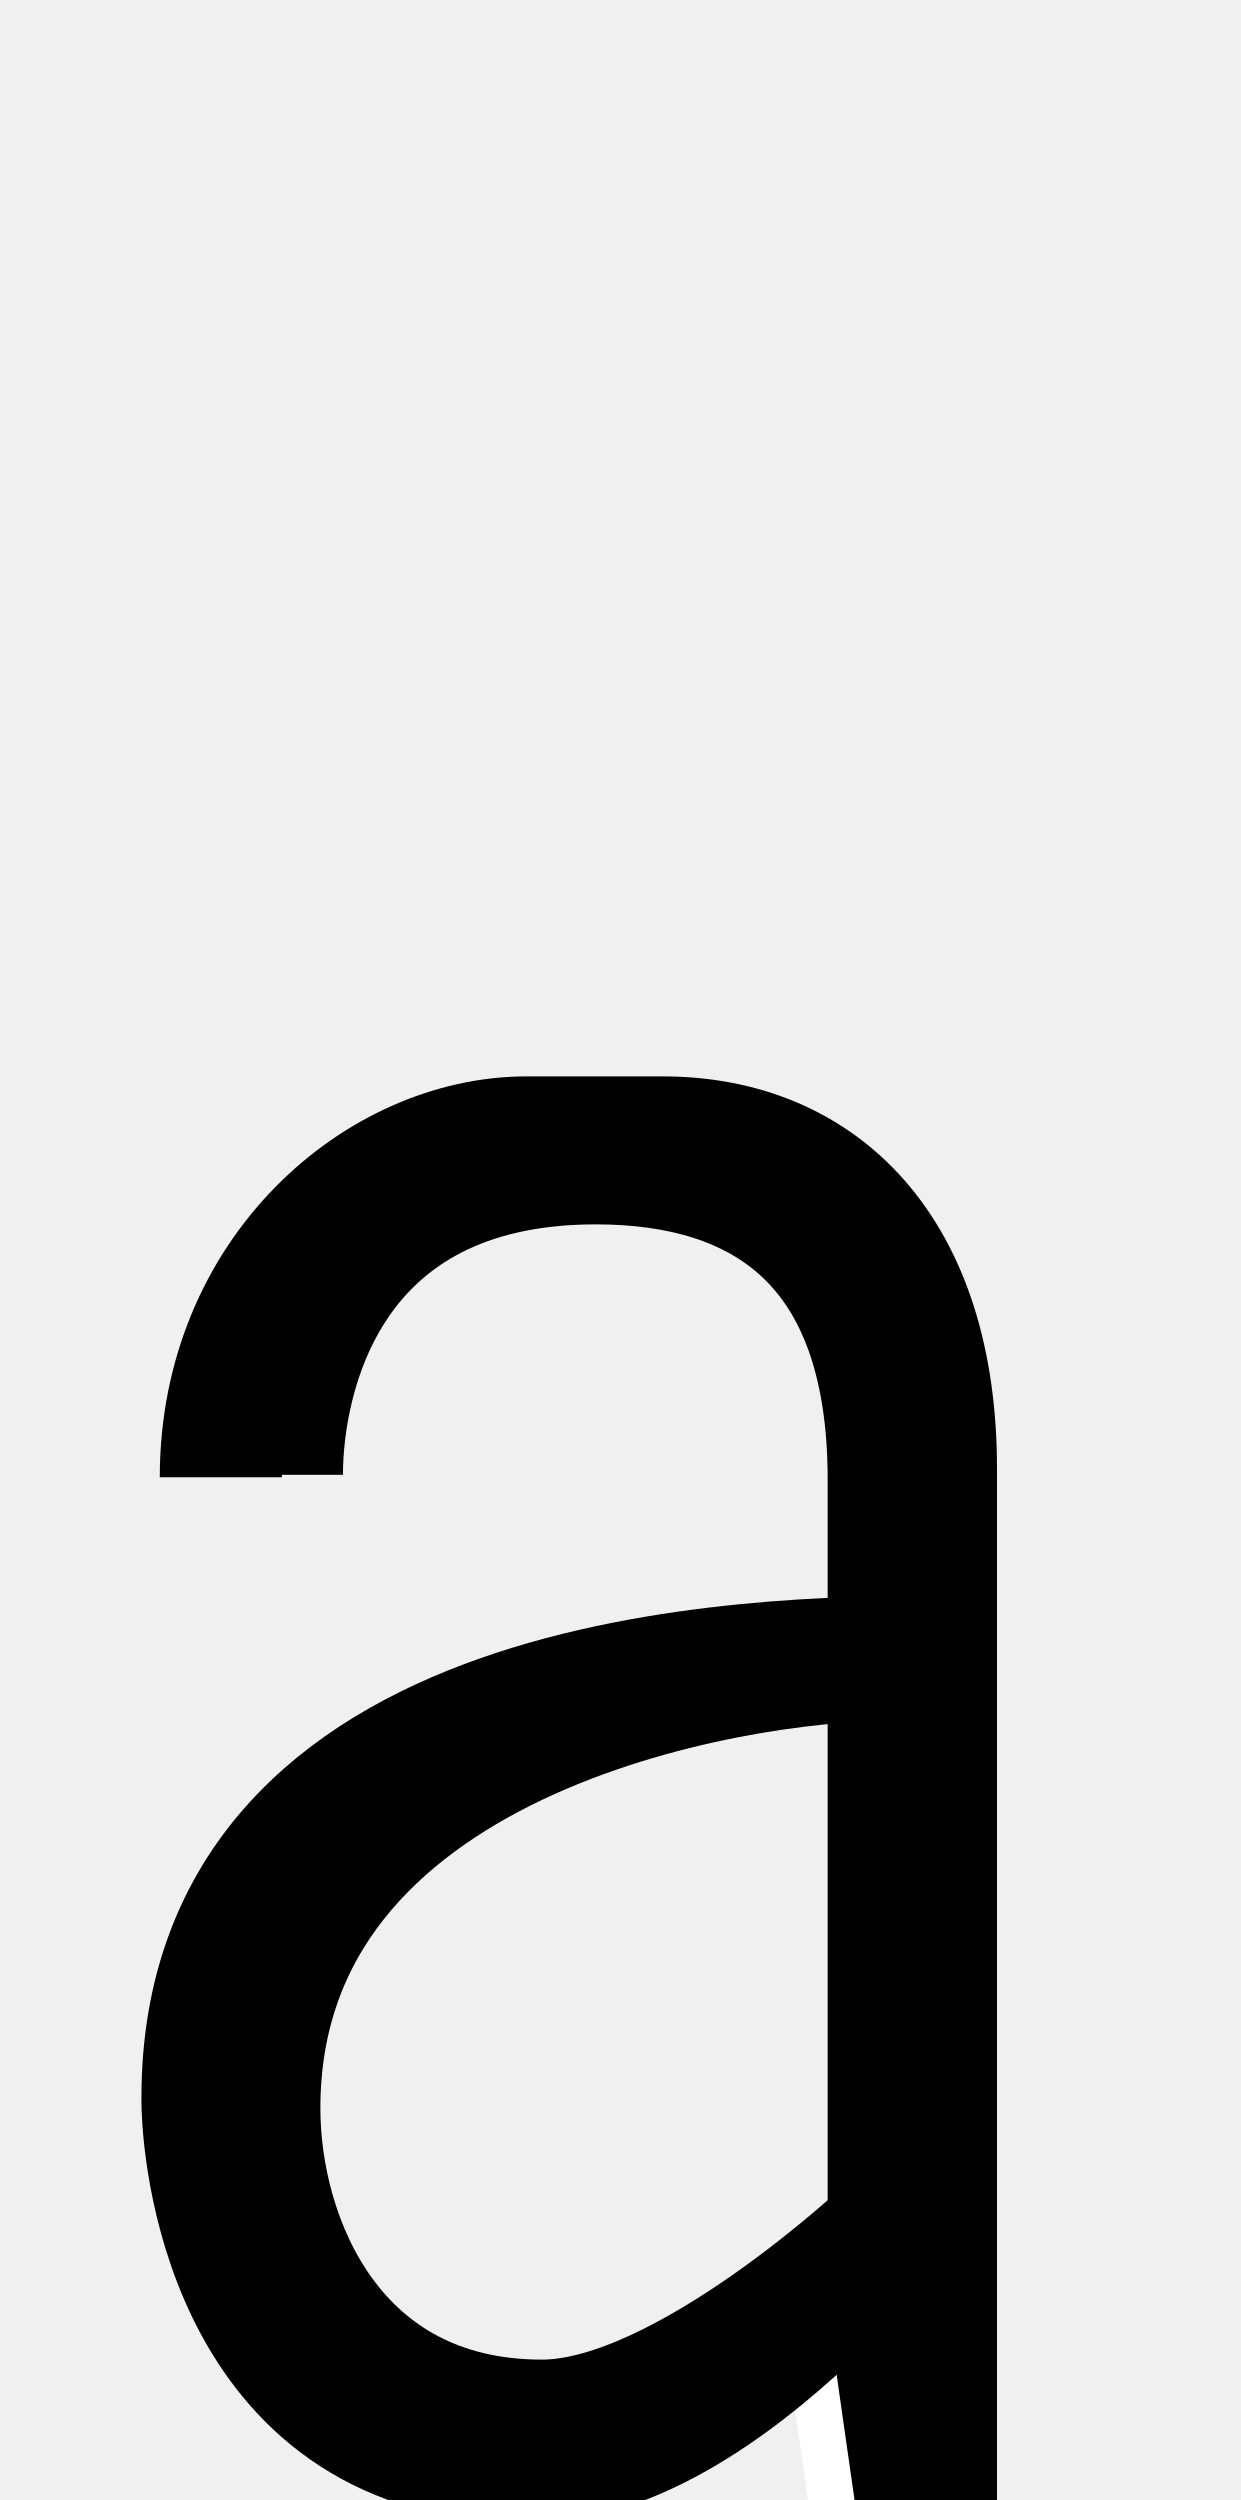
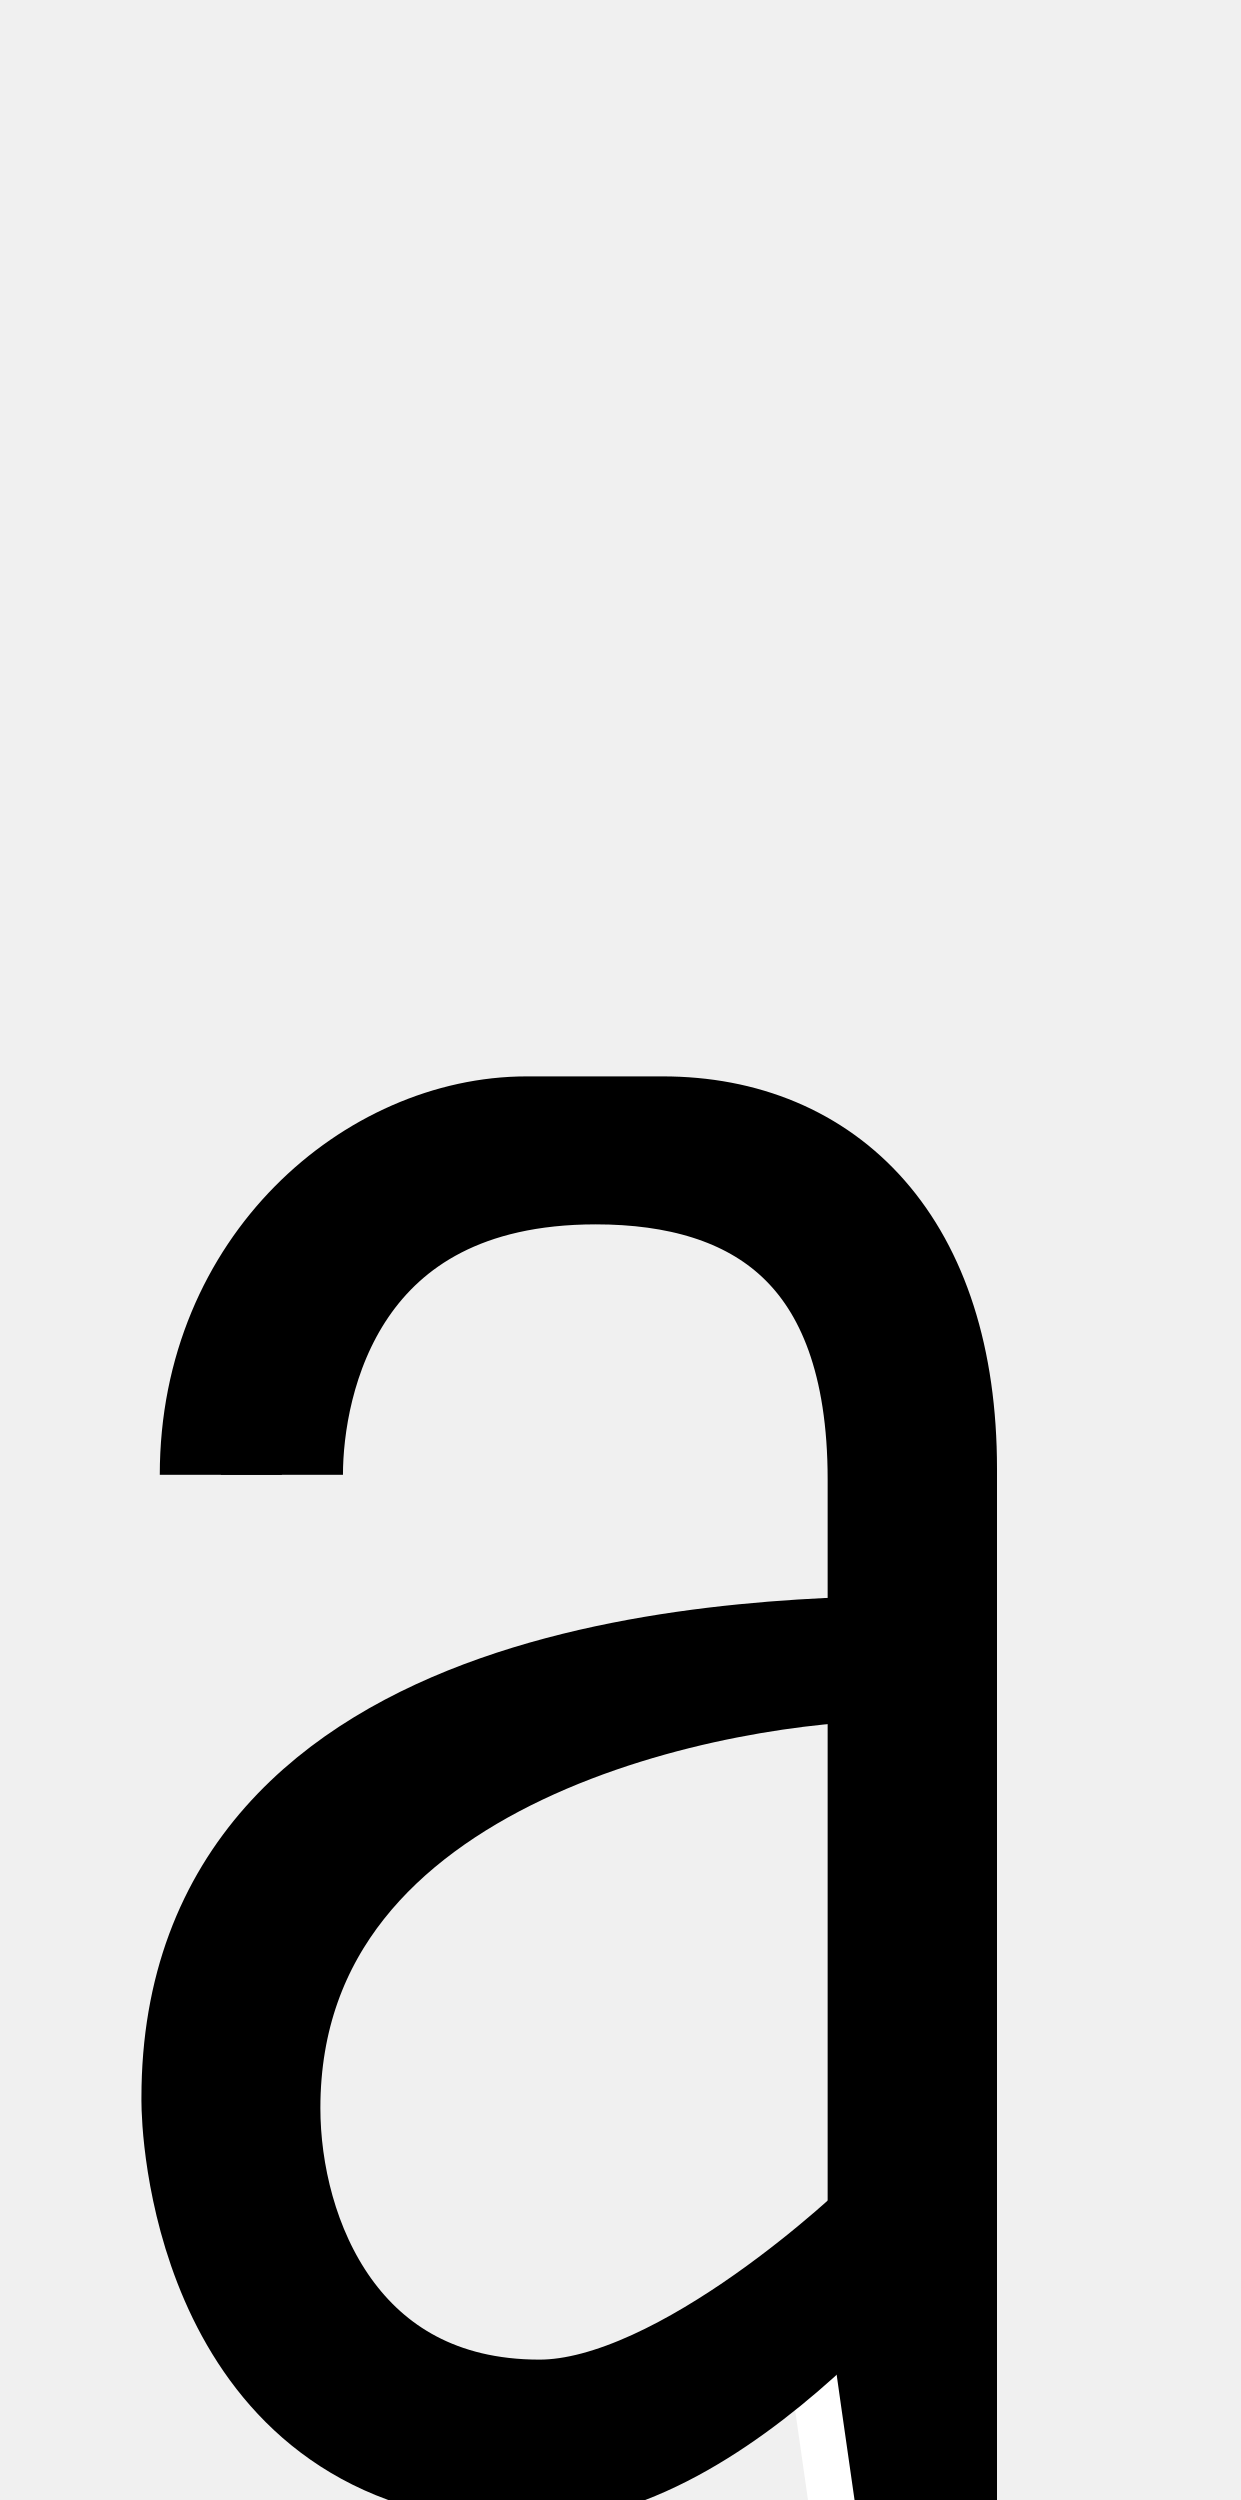
<svg xmlns="http://www.w3.org/2000/svg" version="1.1" viewBox="0 -288 1016 2048" id="svg6" width="1016" height="2048">
  <defs id="defs10" />
  <g id="layer3" style="display:none">
    <path style="display:inline;fill:none;fill-rule:evenodd;stroke:#ff0000;stroke-width:1.5;stroke-linecap:butt;stroke-linejoin:miter;stroke-miterlimit:4;stroke-dasharray:none;stroke-opacity:1" d="M -504.193,1779.351 H 1196.405" id="path824-3" />
    <path style="display:inline;fill:none;fill-rule:evenodd;stroke:#0000ff;stroke-width:1.5;stroke-linecap:butt;stroke-linejoin:miter;stroke-miterlimit:4;stroke-dasharray:none;stroke-opacity:1" d="M -504.193,1759.351 H 1196.405" id="path824-3-6" />
    <path style="display:inline;fill:none;fill-rule:evenodd;stroke:#0000ff;stroke-width:1.5;stroke-linecap:butt;stroke-linejoin:miter;stroke-miterlimit:4;stroke-dasharray:none;stroke-opacity:1" d="m -504.193,594.351 1700.597,-10e-6" id="path824-3-6-7" />
    <path style="display:inline;fill:none;fill-rule:evenodd;stroke:#0000ff;stroke-width:1.5;stroke-linecap:butt;stroke-linejoin:miter;stroke-miterlimit:4;stroke-dasharray:none;stroke-opacity:1" d="m -504.193,134.351 1700.597,-10e-6" id="path824-3-6-7-3-6" />
    <path style="display:inline;fill:none;fill-rule:evenodd;stroke:#00ff00;stroke-width:1.5;stroke-linecap:butt;stroke-linejoin:miter;stroke-miterlimit:4;stroke-dasharray:none;stroke-opacity:1" d="m -504.193,209.351 1700,-10e-6" id="path824-3-6-7-3-6-3" />
    <text xml:space="preserve" style="font-style:normal;font-weight:normal;font-size:33.333px;line-height:10.667px;font-family:sans-serif;letter-spacing:0px;word-spacing:0px;fill:#000000;fill-opacity:1;stroke:none;stroke-width:1px;stroke-linecap:butt;stroke-linejoin:miter;stroke-opacity:1" x="-304.337" y="202.16" id="text5148">
      <tspan id="tspan5146" x="-304.337" y="202.16" style="font-size:33.333px;fill:#00ff00">1550</tspan>
    </text>
    <text xml:space="preserve" style="font-style:normal;font-weight:normal;font-size:33.333px;line-height:10.667px;font-family:sans-serif;letter-spacing:0px;word-spacing:0px;fill:#0000ff;fill-opacity:1;stroke:none;stroke-width:1px;stroke-linecap:butt;stroke-linejoin:miter;stroke-opacity:1" x="-304.337" y="126.16" id="text5148-5">
      <tspan id="tspan5146-3" x="-304.337" y="126.16" style="font-size:33.333px;fill:#0000ff">1625</tspan>
    </text>
    <text xml:space="preserve" style="font-style:normal;font-weight:normal;font-size:33.333px;line-height:10.667px;font-family:sans-serif;letter-spacing:0px;word-spacing:0px;fill:#0000ff;fill-opacity:1;stroke:none;stroke-width:1px;stroke-linecap:butt;stroke-linejoin:miter;stroke-opacity:1" x="-304.337" y="586.16" id="text5148-5-5">
      <tspan id="tspan5146-3-6" x="-304.337" y="586.16" style="font-size:33.333px;fill:#0000ff">1165</tspan>
    </text>
    <path style="display:inline;fill:none;fill-rule:evenodd;stroke:#999999;stroke-width:1.5;stroke-linecap:butt;stroke-linejoin:miter;stroke-miterlimit:4;stroke-dasharray:none;stroke-opacity:1" d="m -504.193,259.351 1700,-10e-6" id="path824-3-6-7-3-6-3-1" />
    <text xml:space="preserve" style="font-style:normal;font-weight:normal;font-size:33.333px;line-height:10.667px;font-family:sans-serif;letter-spacing:0px;word-spacing:0px;fill:#000000;fill-opacity:1;stroke:none;stroke-width:1px;stroke-linecap:butt;stroke-linejoin:miter;stroke-opacity:1" x="-304.337" y="254.16" id="text5148-2">
      <tspan id="tspan5146-7" x="-304.337" y="254.16" style="font-size:33.333px;fill:#999999">1550</tspan>
    </text>
    <path style="display:inline;fill:none;fill-rule:evenodd;stroke:#999999;stroke-width:1.5;stroke-linecap:butt;stroke-linejoin:miter;stroke-miterlimit:4;stroke-dasharray:none;stroke-opacity:1" d="m -504.193,1709.351 1700,-1e-4" id="path824-3-6-7-3-6-3-1-0" />
    <text xml:space="preserve" style="font-style:normal;font-weight:normal;font-size:33.333px;line-height:10.667px;font-family:sans-serif;letter-spacing:0px;word-spacing:0px;fill:#000000;fill-opacity:1;stroke:none;stroke-width:1px;stroke-linecap:butt;stroke-linejoin:miter;stroke-opacity:1" x="-274.337" y="1704.16" id="text5148-2-9">
      <tspan id="tspan5146-7-3" x="-274.337" y="1704.16" style="font-size:33.333px;fill:#999999">50</tspan>
    </text>
    <text xml:space="preserve" style="font-style:normal;font-weight:normal;font-size:33.333px;line-height:10.667px;font-family:sans-serif;letter-spacing:0px;word-spacing:0px;fill:#000000;fill-opacity:1;stroke:none;stroke-width:1px;stroke-linecap:butt;stroke-linejoin:miter;stroke-opacity:1" x="-258.337" y="1752.16" id="text5148-2-9-6">
      <tspan id="tspan5146-7-3-0" x="-258.337" y="1752.16" style="font-size:33.333px;fill:#0000ff">0</tspan>
    </text>
    <path style="display:inline;fill:none;fill-rule:evenodd;stroke:#999999;stroke-width:1.5;stroke-linecap:butt;stroke-linejoin:miter;stroke-miterlimit:4;stroke-dasharray:none;stroke-opacity:1" d="m -504.193,1729.351 1700,-1e-4" id="path824-3-6-7-3-6-3-1-0-3" />
    <text xml:space="preserve" style="font-style:normal;font-weight:normal;font-size:33.333px;line-height:10.667px;font-family:sans-serif;letter-spacing:0px;word-spacing:0px;display:inline;fill:#000000;fill-opacity:1;stroke:none;stroke-width:1px;stroke-linecap:butt;stroke-linejoin:miter;stroke-opacity:1" x="-314.337" y="1724.16" id="text5148-2-9-5">
      <tspan id="tspan758" x="-314.337" y="1724.16" style="font-size:33.333px;fill:#999999">30</tspan>
    </text>
    <path style="display:inline;fill:none;fill-rule:evenodd;stroke:#999999;stroke-width:1.5;stroke-linecap:butt;stroke-linejoin:miter;stroke-miterlimit:4;stroke-dasharray:none;stroke-opacity:1" d="m -504.193,1694.351 1700,-1e-4" id="path824-3-6-7-3-6-3-1-0-2" />
    <text xml:space="preserve" style="font-style:normal;font-weight:normal;font-size:33.333px;line-height:10.667px;font-family:sans-serif;letter-spacing:0px;word-spacing:0px;display:inline;fill:#000000;fill-opacity:1;stroke:none;stroke-width:1px;stroke-linecap:butt;stroke-linejoin:miter;stroke-opacity:1" x="-234.337" y="1689.16" id="text5148-2-9-9">
      <tspan id="tspan5146-7-3-1" x="-234.337" y="1689.16" style="font-size:33.333px;fill:#999999">65</tspan>
    </text>
    <path style="display:inline;fill:none;fill-rule:evenodd;stroke:#999999;stroke-width:1.5;stroke-linecap:butt;stroke-linejoin:miter;stroke-miterlimit:4;stroke-dasharray:none;stroke-opacity:1" d="m -504.193,644.25 1700.597,-2e-5" id="path824-3-6-7-3" />
    <text xml:space="preserve" style="font-style:normal;font-weight:normal;font-size:33.333px;line-height:10.667px;font-family:sans-serif;letter-spacing:0px;word-spacing:0px;display:inline;fill:#999999;fill-opacity:1;stroke:none;stroke-width:1px;stroke-linecap:butt;stroke-linejoin:miter;stroke-opacity:1" x="-304.337" y="636.16" id="text5148-5-5-6">
      <tspan id="tspan5146-3-6-0" x="-304.337" y="636.16" style="font-size:33.333px;fill:#999999">1115</tspan>
    </text>
    <path style="display:inline;fill:none;fill-rule:evenodd;stroke:#999999;stroke-width:1.5;stroke-linecap:butt;stroke-linejoin:miter;stroke-miterlimit:4;stroke-dasharray:none;stroke-opacity:1" d="m -504.193,664.25 1700.597,-2e-5" id="path824-3-6-7-3-62" />
    <text xml:space="preserve" style="font-style:normal;font-weight:normal;font-size:33.333px;line-height:10.667px;font-family:sans-serif;letter-spacing:0px;word-spacing:0px;display:inline;fill:#999999;fill-opacity:1;stroke:none;stroke-width:1px;stroke-linecap:butt;stroke-linejoin:miter;stroke-opacity:1" x="-204.337" y="655.16" id="text5148-5-5-6-6">
      <tspan id="tspan5146-3-6-0-1" x="-204.337" y="655.16" style="font-size:33.333px;fill:#999999">1095</tspan>
    </text>
  </g>
  <g id="layer1" style="display:none">
    <g transform="matrix(1,0,0,-1,0,1760)" id="g4" style="fill:#00ffff">
      <path d="m 160,0 v 1624 h 152 v -544 q 112,96 192,96 h 96 q 104,0 196,-108 92,-108 92,-436 V 544 Q 888,0 536,0 416,0 312,72 V 0 Z m 16,145 q 3,-1 5,-3 l 1,-1 1,-1 1,-1 2,-3 q 1,-2 0,-4 v -17 -5 q 2,-1 6,-2 v 22 q 0,8 -4.5,13.5 Q 183,149 176,150 Z m 2,-44 h 2 2 1 1 l 2,1 1,-1 h 1 1 1 4 1 1 1 1 1 1 2 2 4 2 2 11 4.5 4.5 2 2 v 1 -1 1 4 3 2 2 2 1 1 1 1 1 1 1 1 l -1,1 v -4 -4 q 0,0 -1,-2 v -1 q 0,-1 -0.5,-1 -0.5,0 -0.5,-1 l -1,-1 v -1 h -1 l -1,-1 q -1,0 -1.5,-0.5 Q 228,107 228,106 h -1 -1 -1.5 -1.5 -1 -3 -1 -2 -1 -5 -6 -1 -1 -1 -1 -1 -1 -4 -3 -1 -1 -1 q -1,1 -2,1 v 1 h -1 -1 l -1,1 -1,1 -1,1 -1,1 v 1 1 1 1 h -1 v 4 4 0 2 1 1 1 1 h -1 v -1 -1 -3 -3 -2 -2 -4 -4 -1 -1 -1 -1 -1 -1 -2 z m 11,43 q 2,-2 3.5,-5 1.5,-3 1.5,-7 v -24 h 5 v 24 q 0,6 -3,11 -3,5 -7,7 z m 5,8 h 1.5 q 0,0 0.5,-0.5 0.5,-0.5 0.5,-1 0,-0.5 1.5,-0.5 4,-4 4,-12 v -30 h 4 v 30 q 0,8 -3,12.5 -3,4.5 -9,7.5 z m 6,24 q 0,-8 4,-13 4,-5 11,-7 v 6 q -2,0 -5,2 -2,0 -2,2 l -2,2 -1,2 q -1,2 -1,5 v 17 5 q -2,1 -4,1 z m 6,-25 q 2,-2 2.5,-5.5 0.5,-3.5 0.5,-9.5 v -6 -22 h 5 v 28 q 0,6 -1,10.5 -1,4.5 -3,7 -2,2.5 -4,4.5 z m 2,-101 h 6 v 49 h -6 z m 8,0 h 6 v 49 h -6 z m 0,58 q 8,2 13,8.5 5,6.5 6,14.5 l -5,3 -1,-3 q -1,-4 -3,-8 -2,-5 -4,-7 -3,-2 -6,-2 z m 0,58 q 2,-2 2,-5 v -11 -4 -23 h 6 v 27 q 0,6 -1,11 -1,5 -3,8 -2,3 -4,5 z m 2,22 2,-2 h 1 l 1,-1 v -1 h 2 1 1 2 1 1 1 3 2 2 2 1 1 2 1 1 2 1 2 1 1 1 v 0 l 2,2 q 1,0 1,0.5 0,0.5 1,1.5 v 1 1 1 q 0,1 1,5 v 2.5 2.5 1 l -1,1 v 1 -2 -2 -4 -4 -1 -1 -1 h -1 v -1 l -1,-1 v -1 h -1 -1 v 0 q 0,-1 -0.5,-1 H 252 v -1 0 0 h -1.5 -2.5 -2 -1 -1 -2 -2 -1 -1 -4 -1 -1 -2 -1 -1 -1 -1 -1 -1 q 0,1 -1,2 h -1 -1 -1 v 1 1 h -1 v 1 q 0,1 -1,1 v 1 1 2 3 2 1 2 2 2 -2 -2 -1 -1 -1 -1 -2 -2 -1 -1 -1 -1.5 z m 4,-20 h 4 v 12 h -4 z m 2,-118 h 4 v 48 1 h -4 z m 2,89 h 10 v 9 q 0,6 -2.5,11 -2.5,5 -7.5,7 v -6 q 2,-1 3,-4.5 1,-3.5 1,-7.5 v -4 h -4 v -1 -1 z m 0,47 h 6 l 6,8 h -6 z m 2,-51 v 2 h 8 v -2 z m 0,39 9,-20 h 3 l -10,22 z m 2,6 h 10 v 2 h -10 z m 1,-130 h 5 v 42 q -3,2 -5,2 z m 7,19 h 6 v 14 q -3,-1 -6,-3 z m 0,30 q 0,-6 3,-11 3,-6 8,-8 v 6 q -2,2 -3.5,5 -1.5,3 -1.5,8 v 3 h 5 v 2 1 q -1,1 -1,3 h -10 z m 0,13 q 0,-2 1,-2 h 1 v -1 q 1,0 2,0.5 1,0.5 1.5,0.5 h 1.5 l 1,-1 h 1 1 v -1 h 1 1 2 1 1 1 1 v 1 h 2 1 1 v -1 h 1.5 2.5 3 l 1,1 h 2 2 1 1 1 l 1,1 v 0 1 1 1 1 2 2 1 1 1.5 1.5 1 q 1,-1 1,-1.5 0,-0.5 1,-0.5 v -1 l 1,-1 h 1 v 4 l -1,2 v 1 3 3 1 2 3 q 0,0 0.5,2 0.5,2 0,2 -0.5,0 -1.5,1 h -1 -1 -3 -1 -2 -1 -1 -1 -1 -1 -1 -2 -1 -1 -2 -2 -2 -2 -2.5 -1.5 -2 -4 -2 -1 -1 v -1 -2 -1 -1 -1 -1 -1 -1 -1 q 1,0 1,-1 v -1 -1 -1 -1 -1 -2 -7 q 0,-2 -0.5,-3.5 Q 238,114 238,113 Z m 0,34 q 7,2 12,8 4,4 4,12 v 8 h -16 v -6 h 11 v -2 q 0,-6 -3,-9.5 -3,-3.5 -8,-5.5 z m 0,16 h 6 v 5 h -6 z m 1,30 h 11 l -2,2 h -8 z m 0,4 h 10 v 2 h -10 z m 0,4 v 2 h 10 v -2 z m 2,-88 h 1 v 8 h 2 2 v -8 h 1 v 8 h 1 2 v -8 h 2 v 8 q 0,2 -1,2 h -1 -2 q -2,0 -2,-1 v 1 h -1 -1 -2 -1 z m 0,16 v 14 h 1 v -4 h 2 1 l 1,-1 q 2,-1 2,-3 v -1 q 0,-2 -1,-3.5 -1,-1.5 -3,-1.5 h -2 z m 1,2 v 6 l 2,1 1,-1 q 1,0 1,-2 v -1 q 0,-2 -0.5,-2.5 Q 245,130 244,130 Z m 0,46 h 6 v 6 h -6 z m 0,10 h 4 q 4,0 6,3 4,3 4,8 0,7 -4,9 -3,2 -6,2 h -4 v -2 h 4 q 2,0 5,-2 3,-2 3,-7 0,-5 -3,-7 -1,-1 -2.5,-1.5 Q 247,188 246,188 h -4 z m 5,-90 h 2 v 5 h -2 z m 1,-40 h 1 l 1,-1 v -1 l 2,-2 h 1 1 v -1 h 1 1 v -1 h 2 1 1 2 2 8 6 2 2 2 2 3 1 l 1,1 h 1 v 1 h 0.5 1.5 l 1,1 1,1 v 2 h 2 v 1 1 1 1 1 1 2 1 2 3 h -1 v -1 -2 -1 -2 -2 -1 -1 l -1,-1 V 57.5 56 l -1,-1 v -1 h -1 v -1 h -1 -1 v -1 h -2 -1 -6 -2 -2 -1 -1 -3 -3 -1 -1 -1 -1 -1 -2 -2 -2.5 -2.5 -1 -1 -1 l -1,1 q -1,0 -1,1 h -1 q 0,1 -0.5,1 -0.5,0 -0.5,1 v 2 h -1 v 1 1 1 1 h -1 l 1,6 v 6 h -1 v -2 q 0,-2 0,-1 v -1 -1 -2 -1 -2 -2 -2 -2 z m 1,76 q 0,2 1.5,2 1.5,0 3.5,1 v 1 q 0,1 -0.5,1 h -1 q 0,0 -0.5,-1 h -1 -1 -1 q 0,2 0.5,2 h 2.5 1 2 q 0,0 1,-2 v -8 h -2 v 1 q -1,-1 -2,-1 -2,0 -2.5,1 -0.5,1 -0.5,3 z m 0,17 3,-3 h 5 l -5,6 z m 1,-85 h 3 v 20 h -3 z m 0,22 h 3 v 22 h -3 z m 0,90 h 6 v 6 h -6 z m 1,-44 1,1 q 0,1 2,1 v -4 h -1.5 -1 q 0,0 -0.5,2 z m 1,22 h 6 l 2,3 2,3 h -5 z m 2,-82 q 0,-5 3,-9.5 3,-4.5 8,-5.5 v 5 q -2,2 -3.5,4 -1.5,2 -1.5,6 v 14 7 5 10 h -6 z m 0,40 h 2 v 10 h -2 z m 0,11 h 2 v 1 2 h -2 v -2 z m 4,-11 h 1 1 v 8 h 2 v -8 h 2 v 8 q 0,2 -0.5,2 h -1.5 -2 v -1 1 h -1 -1 z m 0,18 v 12 h 2 v -12 -2 q -1,0 -1.5,0.5 -0.5,0.5 -0.5,1.5 z m 0,17.5 q 0,-1.5 1,-1.5 h 10 v 8 q 0,6 -3,11 -3,5 -8,7 v -5 q 2,-2 4,-4.5 2,-2.5 2,-8.5 v -4 h -6 z m 0,26.5 h 1 q 1,0 2,-1 1,-1 3,-1 4,-2 6,-6 2,-4 2,-8 v -3 l 5,3 q 0,8 -5.5,14 -5.5,6 -13.5,8 z m 4,-106 h 1 q 1,0 2,1 1,1 3,1 v 34 l -6,4 z m 0,64 h 1 q 0,-1 0.5,-1.5 0.5,-0.5 1.5,-0.5 h 1 v 1 1 h -2 l -1,1 q -1,1 -1,3 0,1 0.5,1.5 0.5,0.5 1.5,0.5 h 3 q 0,0 1,-2 h -2 l -2,1 q -1,0 -1,-1 0,-1 1,-2 h 1 q 1,0 1.5,-0.5 l 1,-1 q 0,0 0.5,-1.5 0,-2 -1,-2.5 -1,-0.5 -2,-0.5 -1,0 -2,1 -1,1 -1,3 z m 0,66 q 0,-9 4,-15.5 4,-6.5 12,-10.5 v 6 q -4,2 -7,7 -3,5 -4,11 v 5 q 0,6 3,11 4,4 8,6 v 6 q -8,-2 -12,-9.5 -4,-7.5 -4,-16.5 z m 4,-82 q 0,-2 1,-3 1,-1 3,-1 h 2 q 0,0 1,2 h -1 -1 l -1,-1 q -1,0 -1.5,1 -0.5,1 -0.5,2 h 5 1 v 2 q 0,2 -1,3 -1,1 -3,1 -2,0 -3,-1 -1,-1 -1,-3 z m 2,-60 v 6 h 9 v -6 z m 0,62 q 0,2 0.5,2 h 1 1.5 q 0,0 1,-2 z m 2,-54 h 5 v 42 q -1,2 -3,2 -2,0 -2,-2 z m 0,68 q 0,2 1,2 1,0 3,1 v 1 1 h -1 q -1,0 -1,-1 h -1 -1 v 2 h 2 1 2 q 0,0 1,-2 v -8 h -2 v 1 q -1,-1 -2,-1 -1,0 -1.5,1 -0.5,1 -0.5,3 z m 0,64 h 6 v 2 q 0,5 3,9.5 3,4.5 7,6.5 v 5 q -7,-2 -11.5,-7.5 Q 270,206 270,198 Z m 1,-64 1,1 q 0,1 2,1 v -4 h -1.5 -1 q 0,0 -0.5,2 z m 0,57 h 1 l 2,-1 2,-2 q 0,0 3.5,-5 3.5,-5 1.5,-7 v -30 h 5 v 30 q 0,8 -4,13 -4,5 -11,7 z m 1,-43 h 7 v 5 h -7 z m 5,-64 q 0,-5 3,-9 4,-4 8,-6 v 6 q -2,2 -4,3.5 -2,1.5 -2,5.5 v 14 8 4 10 h -5 z m 2,-26 v 6 h 6 v -6 z m 2.5,68.5 Q 282,124 282,123 v -2 -1 l 1,-1 v -1 h 1 q 0,-1 0.5,-1.5 0.5,-0.5 1,-0.5 h 0.5 2 v 0 -1 h 1 1 v -1 h 2 2 3 3 6 5.5 1.5 1 2 2 v 1 h 2 v 1 h 2 q 0,0 1,0.5 1,0.5 0.5,0.5 -0.5,0 0.5,1 l 1,1 1,1 v 1 1 1 q 1,1 1,3 v 4 1 1 q 0,2 -1,2 v 1 -1 -2 -2 -1 -1 -1 -1 -2 -2 q 0,-2 -1,-2 h -1 v -1 -1 h -2 v 0 -1 -1 0 h -2 -1 -1 -2 -1 -1 -2 -2 -1 -4 -4 -1 -4 -1 -5 -2 -1 -1 v 1 1 h -1 -1 v 1 1 h -1 -1 v 2 1 1 1 2 1 2 2 2 2 1 1 -4 q -1,-3 0,-4 v -1 -1 -1 -1 q -1,-1 -0.5,-1.5 z M 284,121 h 2 v 21 h -2 z m 1,-29 q 0,-7 4.5,-12.5 Q 294,74 300,72 v 6 q -3,0 -5,2 l -1,1 -1,1 -1,2 -2,2 v 5 16 5 q -3,2 -5,2 z m 3,70 h 2 l 8,17 -1,3 z m 1,-45 h 5 v 23 4 q 0,7 1,10.5 1,3.5 3,5.5 v 8 q -3,-2 -4.5,-5 l -3.5,-7 q -1,-6 -1,-12 z m 3,-23 h 1 1 v -1 -1 q 1,0 1.5,-0.5 Q 296,91 296,90 h 1 1 q 1,-1 1.5,-1 0.5,0 0.5,-1 h 1 2 1 2 1 2 1 4 1 1 2 v 0 h 1 1 2 6 6 1 1 1 1 1 l 1,1 v 1 h 2 l 2,2 1,1 1,1 v 1 1 0 q 1,1 1,2 v 1 1 1 1 2 2 h -1 v 2 -2 -2 -1 -1 -2 -1 -1 -1 -1 h -1 q 0,-1 -0.5,-1 -0.5,0 -0.5,-1 v -1 l -1,-1 h -1 q -1,0 -1,-0.5 0,-0.5 -1,-0.5 v -1 h -2 -2 -6 -6 -2 -1 -1 -3 -2 -1 -1 -1 -1.5 -2.5 -2 -2 -2 -1 -1 -1 -1 v 1 l -1,1 h -1 l -1,2 h -1 v 1 1 l -1,1 v 1 1 5 6 2 h -1 v 1 -1 -2 -1 -1 -2 -2 -2 -3 -1.5 -1.5 z m 5,23 h 5 v 23 4 q 0,7 1,10.5 1,3.5 3,5.5 v 8 q -3,-2 -5,-5 -2,-3 -3,-7 -1,-6 -1,-12 z m 7,0 h 6 v 31 q 0,6 4,10 v 1 q 0,1 0.5,1 h 1.5 v 0 1 h 1 l 1,1 v 6 q -6,-2 -10,-8 -4,-4 -4,-12 z m 8,0 h 6 v 22 q 0,4 1,7 1,3 3,5 2,3 6,3 v 4 q -7,-1 -11.5,-6.5 Q 312,146 312,139 Z m 0,115 q 104,-88 224,-88 216,0 216,408 v 80 q 0,400 -200,400 -112,0 -240,-104 z" id="path2" style="fill:#00ffff" />
    </g>
  </g>
  <g id="layer2" style="display:inline">
-     <path id="path5546-0-3-9" d="m 180.896,922.174 c 0,-168.014 129.423,-278.399 250.559,-278.399 h 111.36 c 129.913,0 223.93,91.486 223.93,271.559 v 844.881" style="display:inline;fill:none;fill-rule:evenodd;stroke:#000000;stroke-width:100;stroke-linecap:butt;stroke-linejoin:round;stroke-miterlimit:4;stroke-dasharray:none;stroke-opacity:1" class="ext" />
+     <path id="path5546-0-3-9" d="m 180.896,920.174 c 0,-168.014 129.423,-276.399 250.559,-276.399 h 111.36 c 129.913,0 223.93,91.486 223.93,271.559 v 844.881" style="display:inline;fill:none;fill-rule:evenodd;stroke:#000000;stroke-width:100;stroke-linecap:butt;stroke-linejoin:round;stroke-miterlimit:4;stroke-dasharray:none;stroke-opacity:1" class="ext" />
    <path id="path5546-1-6-6-4" d="M 230.954,920.174 C 230.954,841.174 267.524,665 488.1,665 c 134.987,0 239.911,65.124 239.911,258.892 v 836.323" style="display:inline;fill:none;fill-rule:evenodd;stroke:#000000;stroke-width:100;stroke-linecap:butt;stroke-linejoin:round;stroke-miterlimit:4;stroke-dasharray:none;stroke-opacity:1" class="int" />
    <g id="g1342" transform="rotate(1.287411,936.0197,2305.192)">
      <g id="g1390">
        <path style="fill:none;fill-rule:evenodd;stroke:#ffffff;stroke-width:20;stroke-linecap:round;stroke-linejoin:bevel;stroke-miterlimit:4;stroke-dasharray:none;stroke-dashoffset:0;stroke-opacity:1;paint-order:fill markers stroke" d="m 685.589,1811.299 c -1.112,-3.312 -39.128,-234.933 -39.128,-234.933" id="path478" class="intrap" />
        <path style="fill:none;fill-rule:evenodd;stroke:#ffffff;stroke-width:20;stroke-linecap:round;stroke-linejoin:bevel;stroke-miterlimit:4;stroke-dasharray:none;stroke-dashoffset:0;stroke-opacity:1;paint-order:fill markers stroke" d="m 667.589,1811.254 c -1.112,-3.312 -39.128,-234.933 -39.128,-234.933" id="path478-3" class="intrap" />
      </g>
    </g>
    <path id="path5578-1-7-7" d="m 768.543,1069.095 c -152.824,0 -602.679,9.139 -602.679,361.191 0,0 -0.065,3.145 0.121,8.769 1.572,47.514 25.063,289.967 267.216,289.967 164.614,0 333.395,-235.298 333.395,-235.298" style="display:inline;fill:none;fill-rule:evenodd;stroke:#000000;stroke-width:100;stroke-linecap:butt;stroke-linejoin:round;stroke-miterlimit:4;stroke-dasharray:none;stroke-opacity:1" class="ext" />
-     <path id="path5578-9-5-5-8" d="m 727.561,1071.727 c -125.066,0 -515.105,62.449 -515.105,367.292 0,107.955 61.024,255.981 231.529,255.981 116.879,0 283.892,-158.173 283.892,-158.173" style="display:inline;fill:none;fill-rule:evenodd;stroke:#000000;stroke-width:100;stroke-linecap:butt;stroke-linejoin:round;stroke-miterlimit:4;stroke-dasharray:none;stroke-opacity:1" class="int" />
+     <path id="path5578-9-5-5-8" d="m 727.561,1071.727 c -125.066,0 -515.105,62.449 -515.105,367.292 0,107.955 59.024,255.981 229.529,255.981 122.882,0 285.892,-158.173 285.892,-158.173" style="display:inline;fill:none;fill-rule:evenodd;stroke:#000000;stroke-width:100;stroke-linecap:butt;stroke-linejoin:round;stroke-miterlimit:4;stroke-dasharray:none;stroke-opacity:1" class="int" />
  </g>
</svg>
